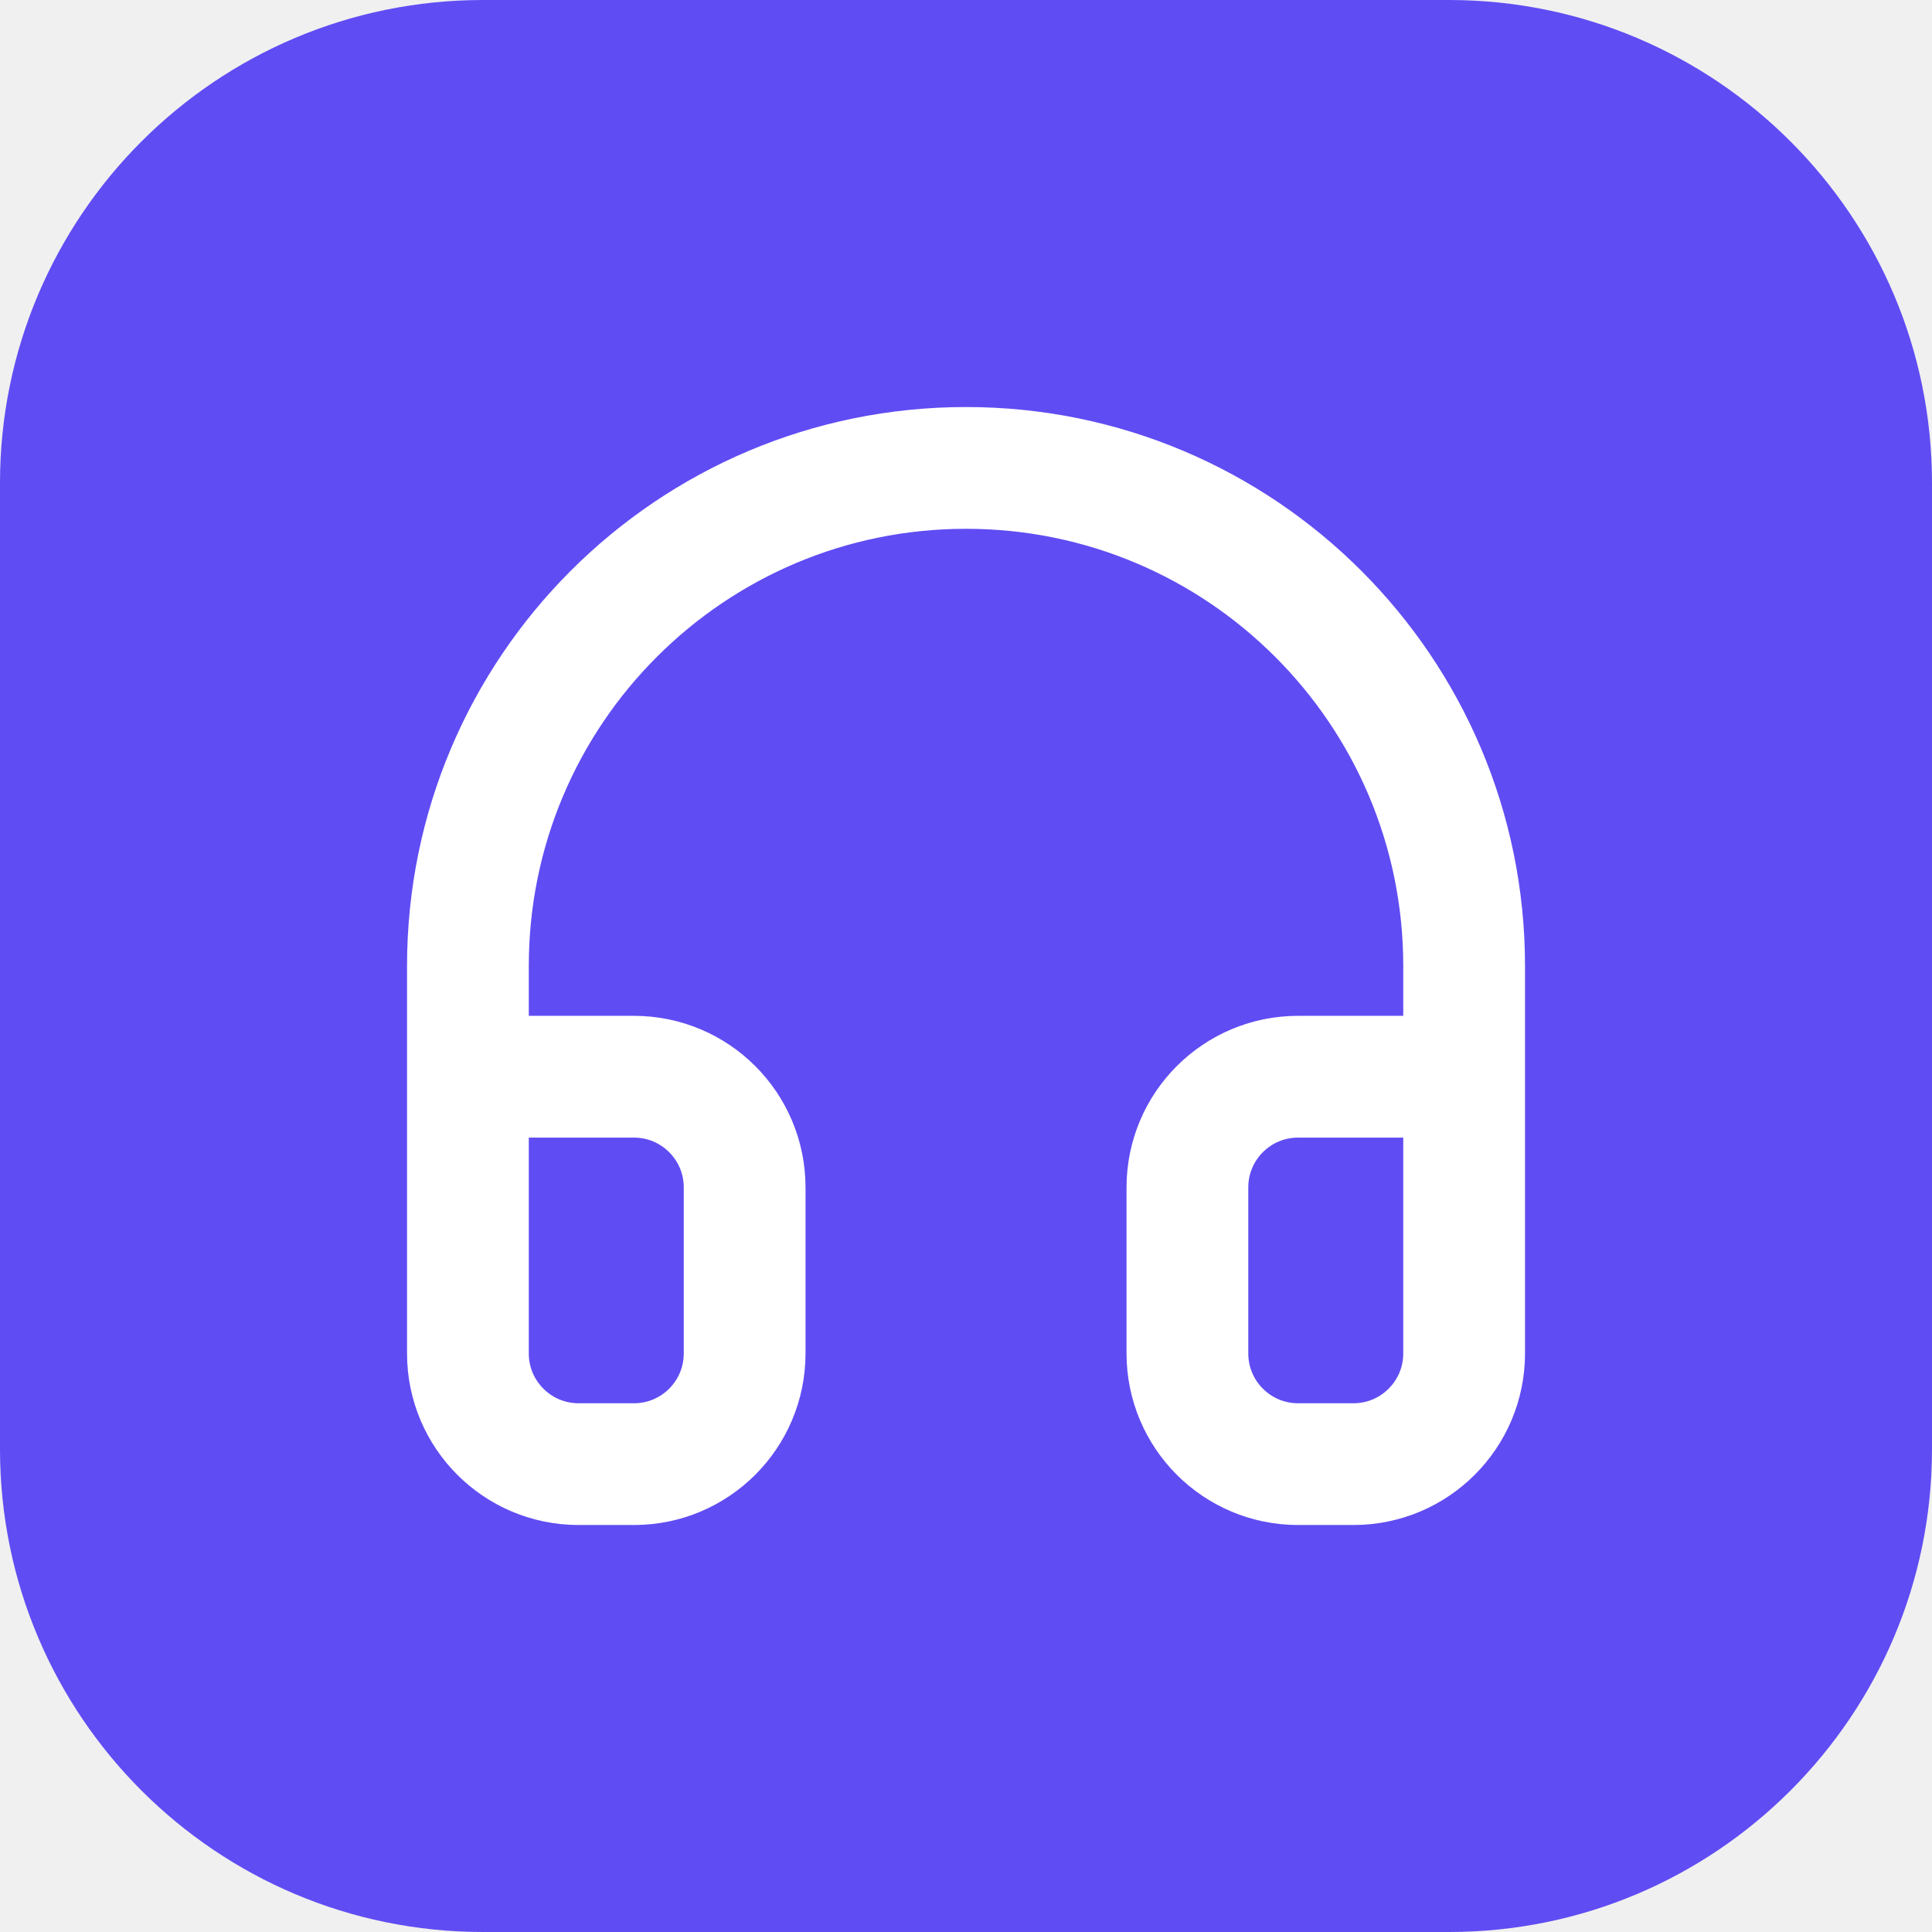
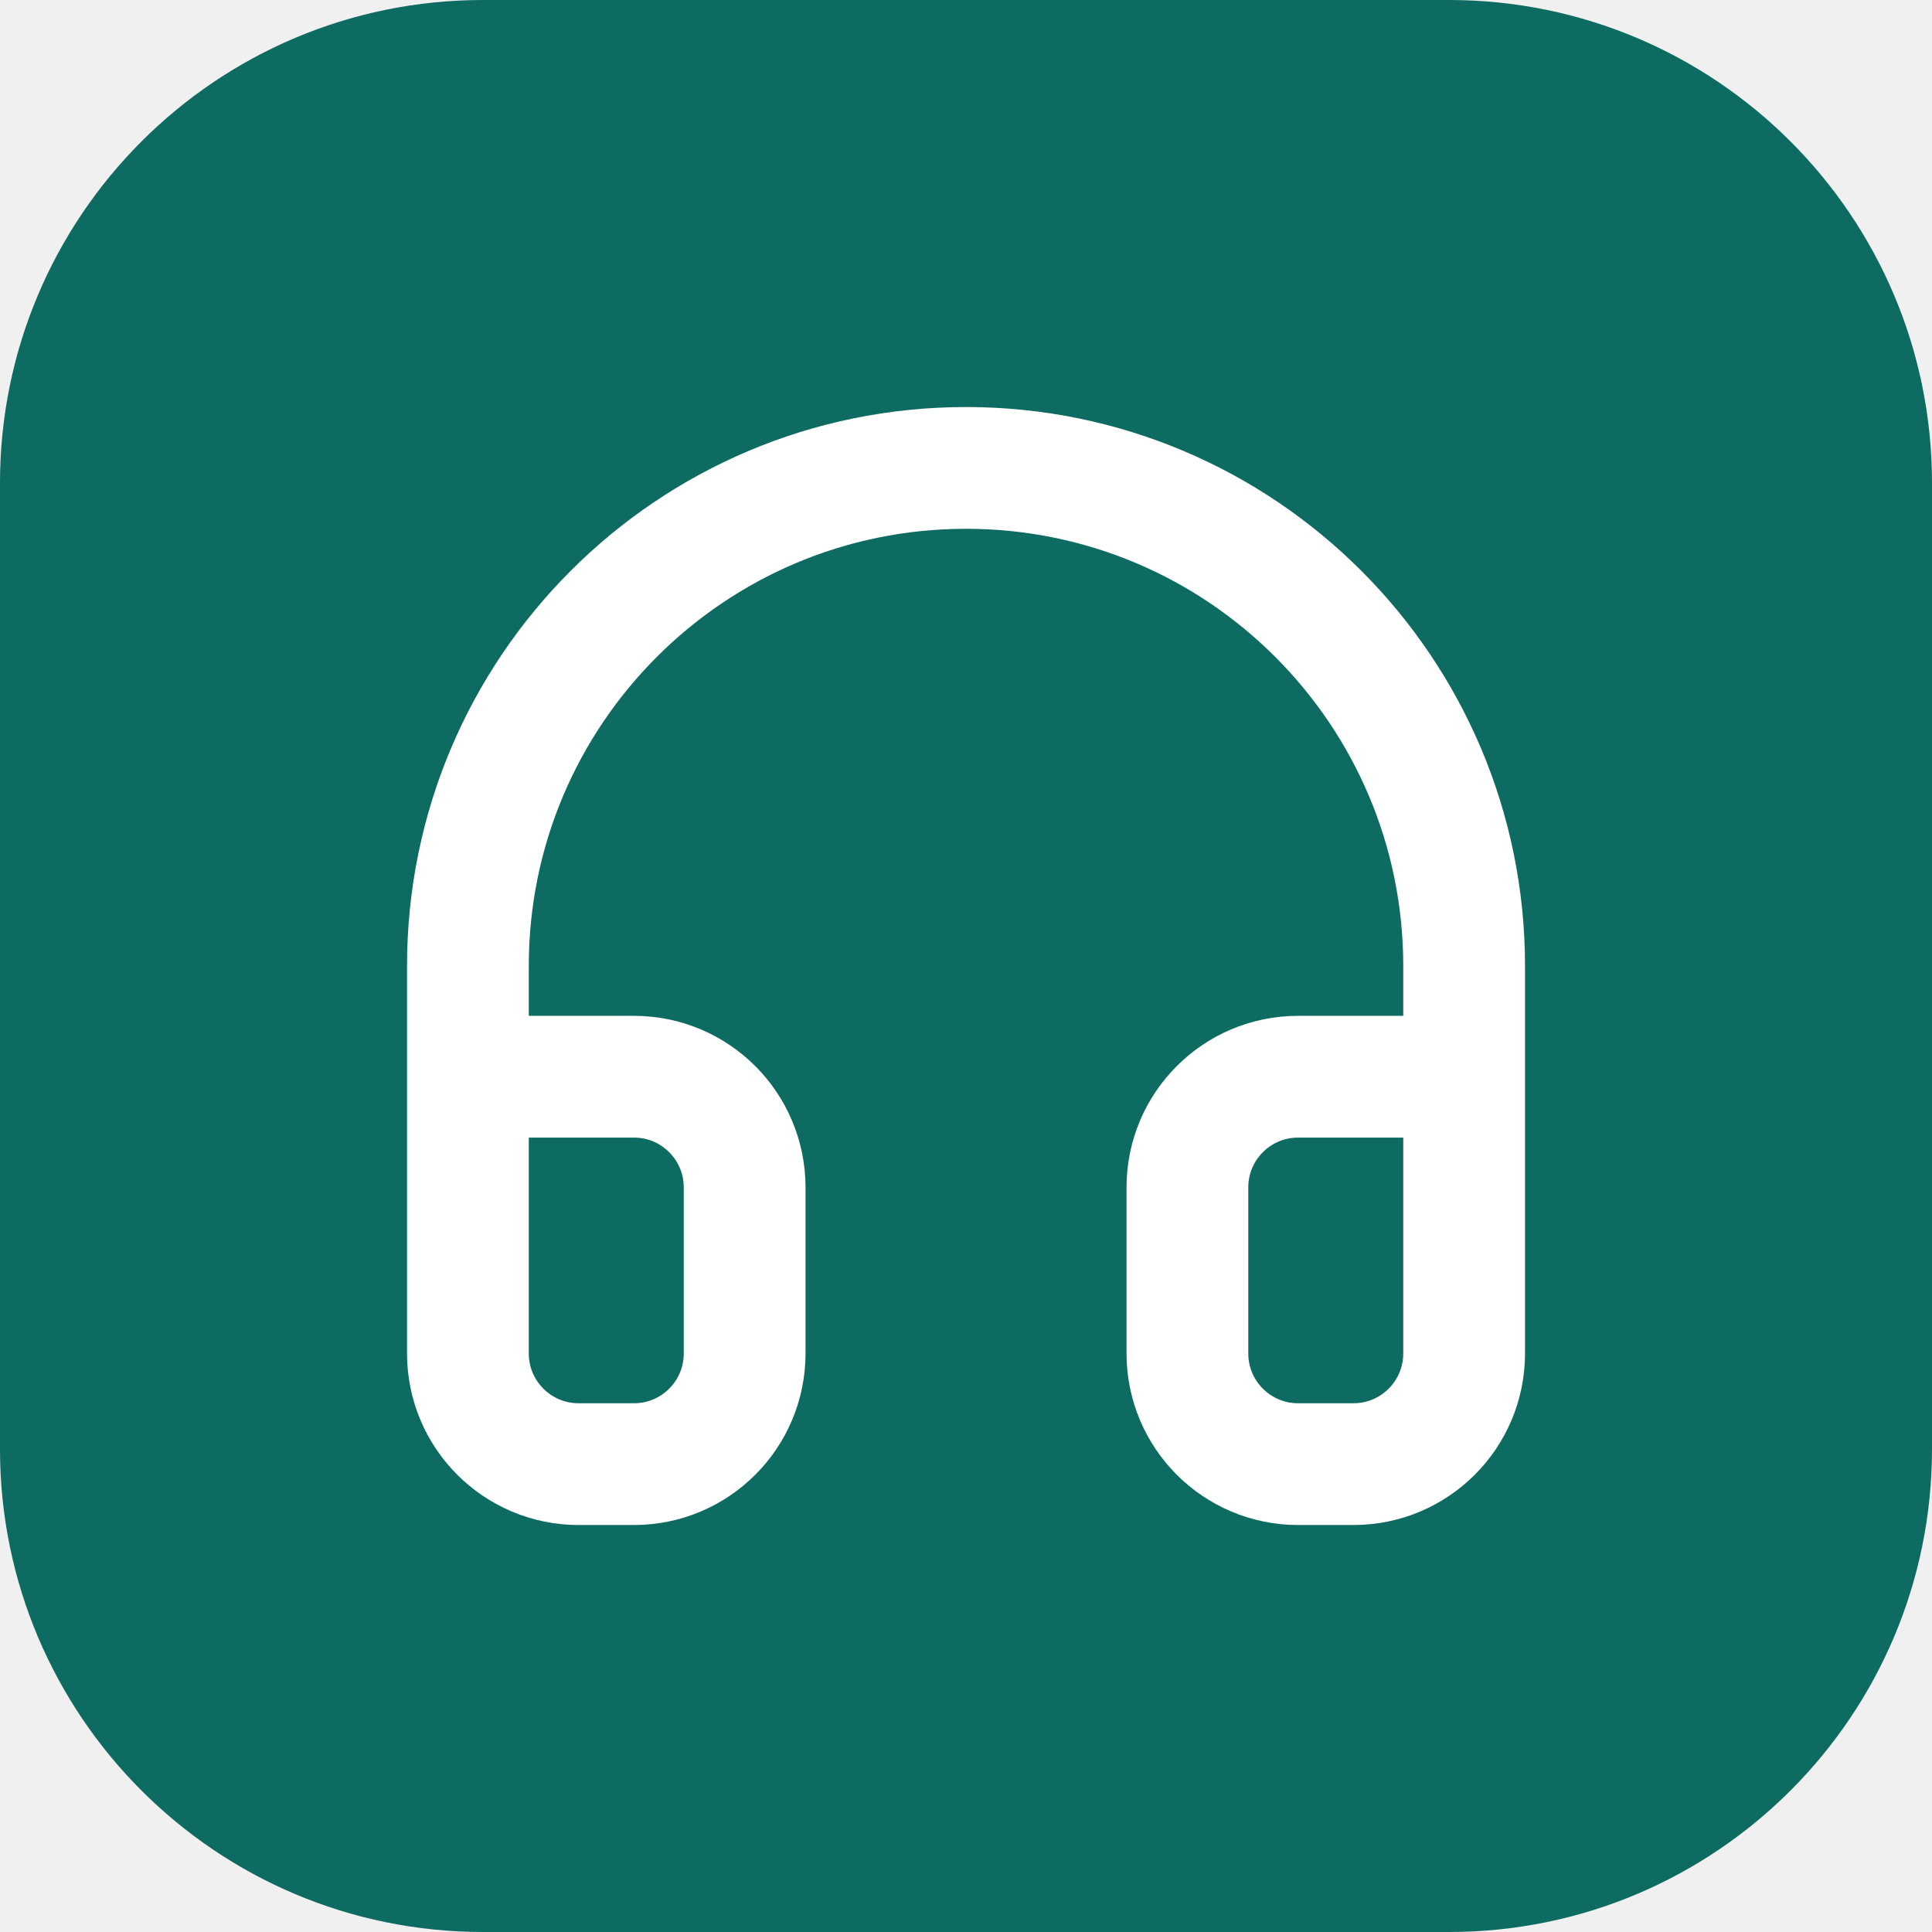
<svg xmlns="http://www.w3.org/2000/svg" viewBox="0 0 32 32">
-   <rect width="32" height="32" rx="8" fill="#604cf3" />
+   <rect width="32" height="32" rx="8" fill="#0e6b61" />
  <path transform="translate(5 5) scale(0.9167)" fill="none" stroke="#fff" stroke-width="2.2" stroke-linecap="round" stroke-linejoin="round" d="M3 14h3a2 2 0 0 1 2 2v3a2 2 0 0 1-2 2H5a2 2 0 0 1-2-2v-7a9 9 0 0 1 18 0v7a2 2 0 0 1-2 2h-1a2 2 0 0 1-2-2v-3a2 2 0 0 1 2-2h3" />
</svg>
